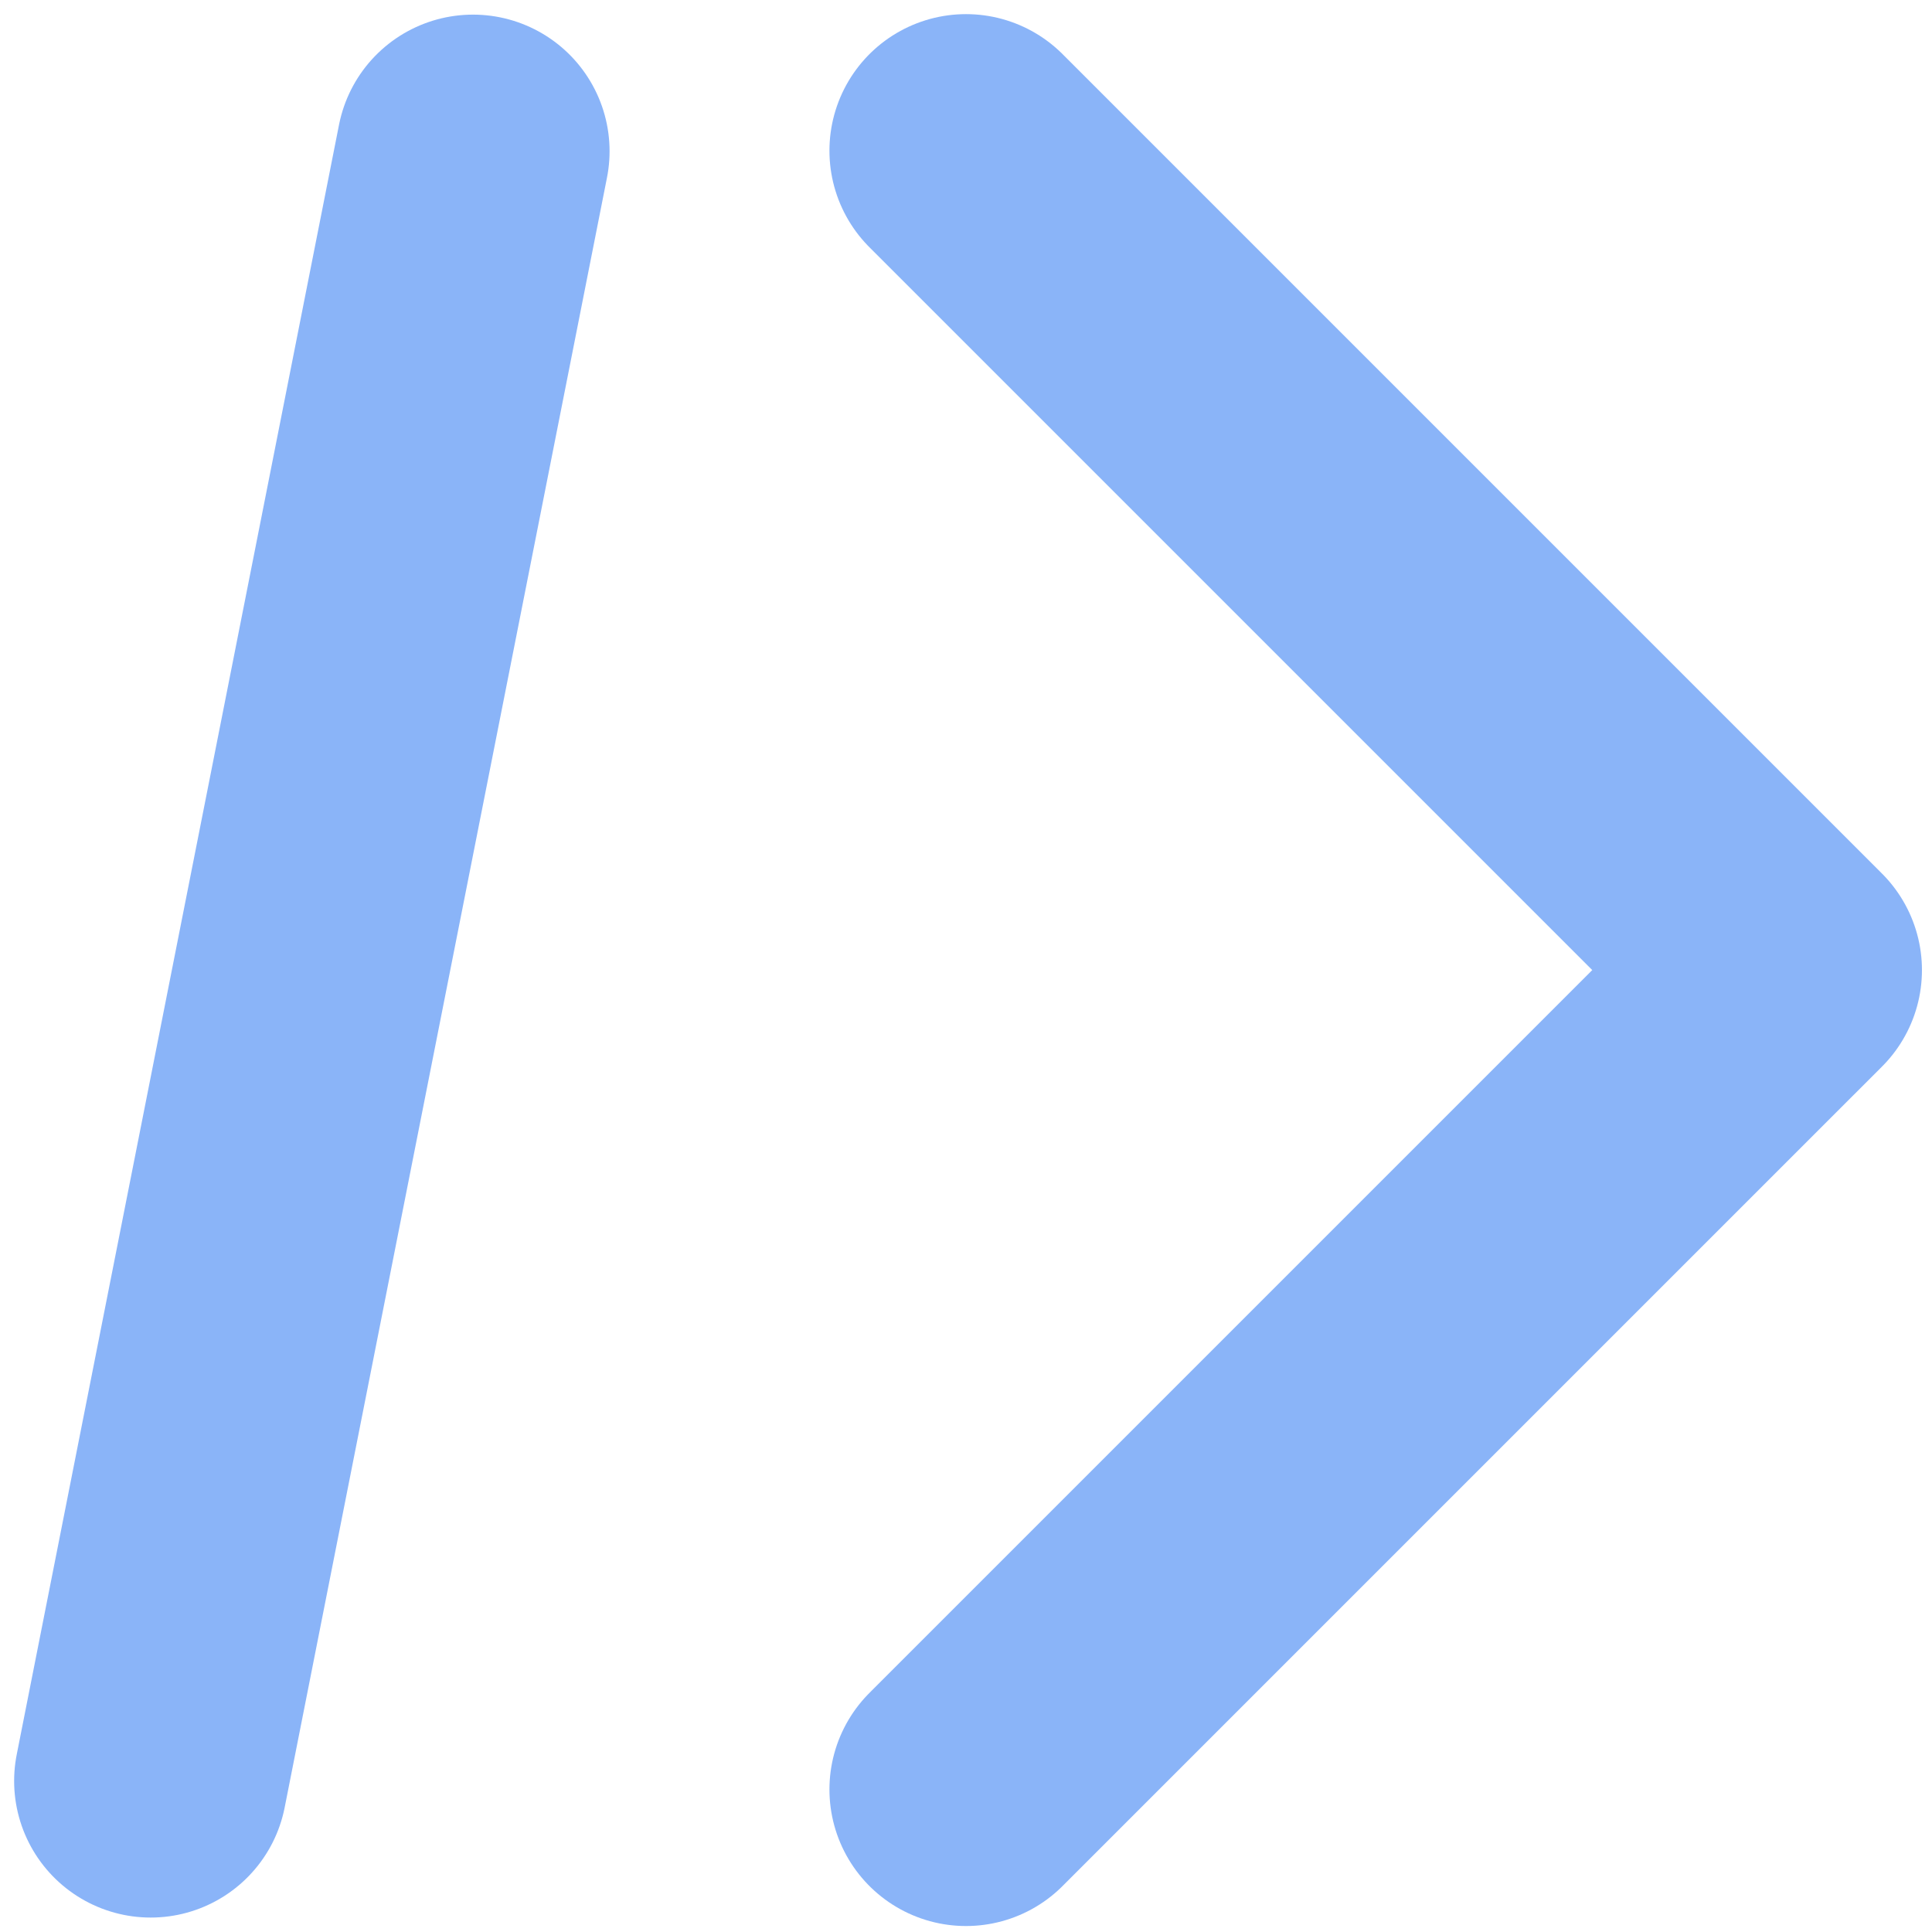
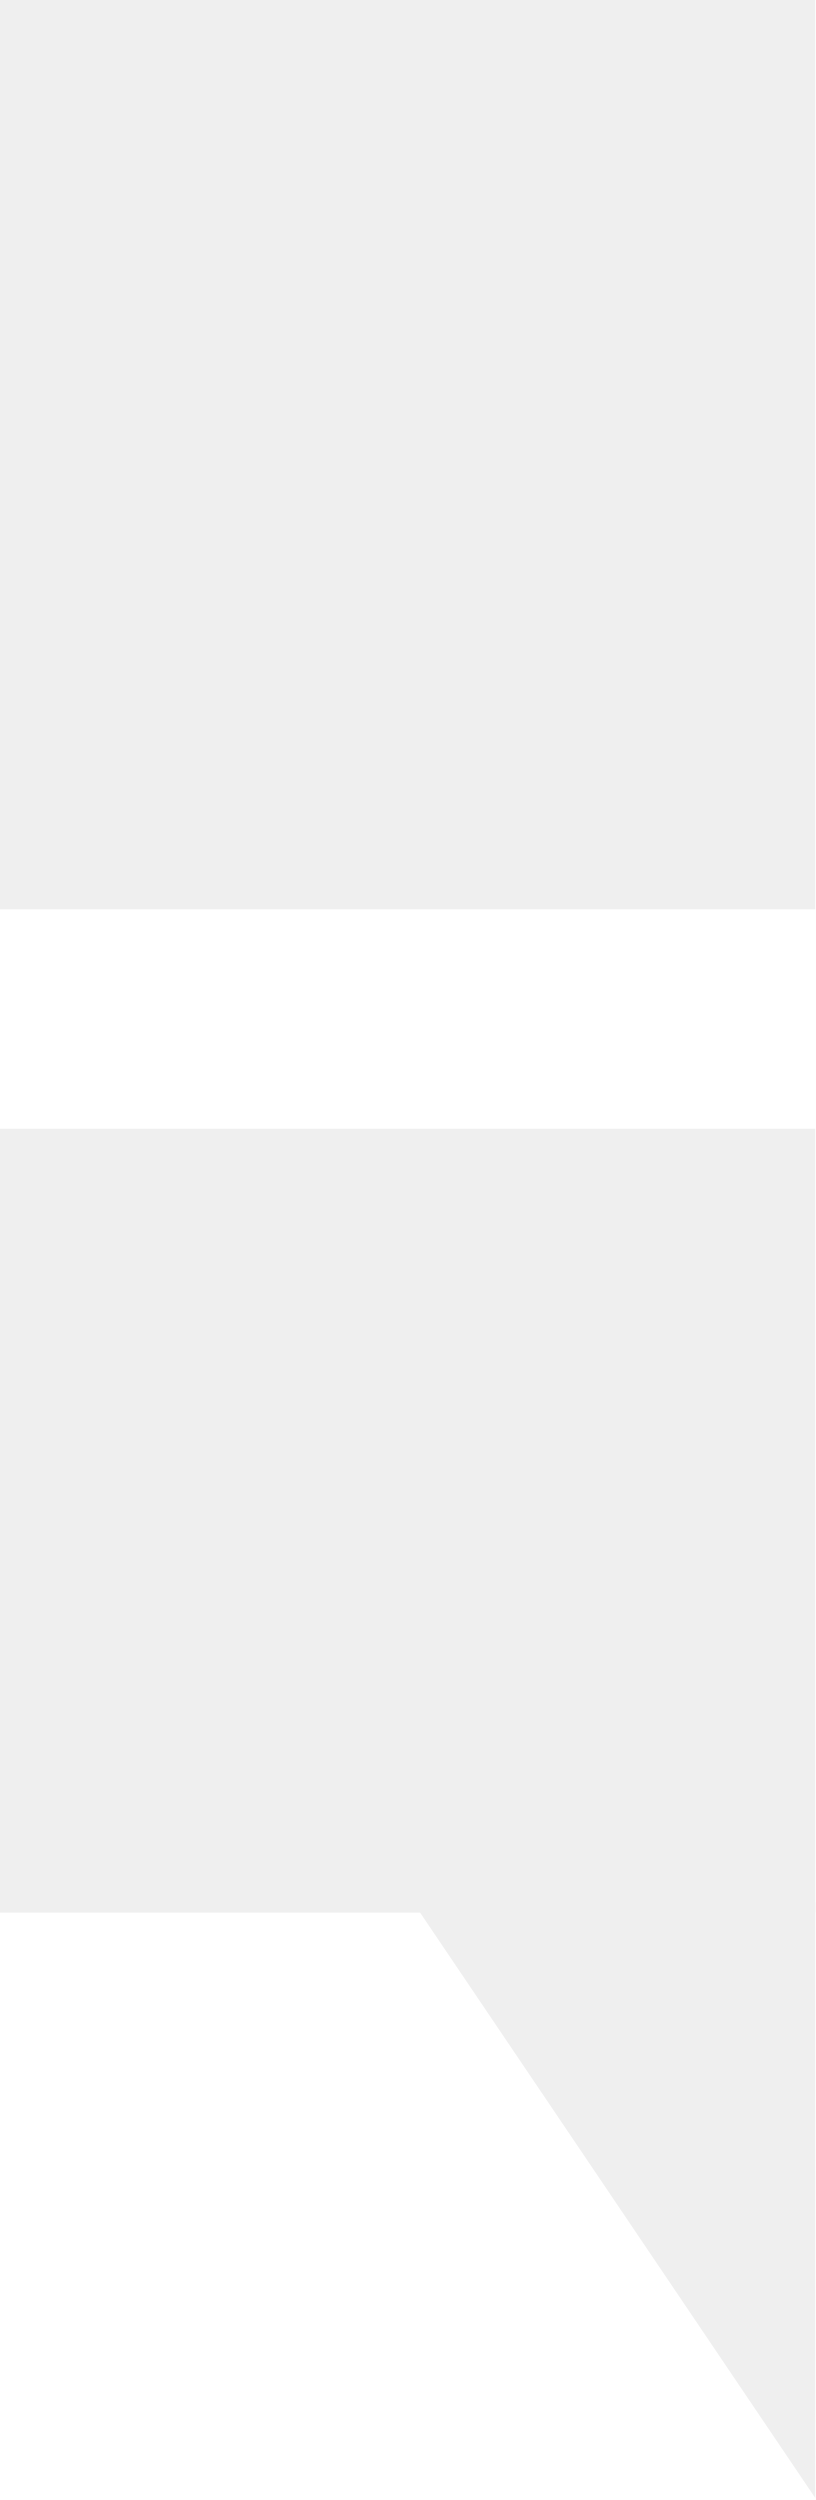
- <svg xmlns="http://www.w3.org/2000/svg" width="500" height="500" viewBox="0 0 500 500" fill="none">
-   <path d="M250 463.112L462.056 251.056L250 39" stroke="#8AB4F8" stroke-width="70.685" stroke-linecap="round" stroke-linejoin="round" />
-   <path d="M122.413 39.127L39 460.92" stroke="#8AB4F8" stroke-width="70.685" stroke-linecap="round" />
+ <svg xmlns="http://www.w3.org/2000/svg" width="75" height="230" viewBox="0 0 75 230" fill="none">
+   <path d="M38 175L75 229.808V175H38Z" fill="#EFEFEF" />
+   <rect width="75" height="83.654" fill="#EFEFEF" />
+   <rect y="103.846" width="75" height="72.115" fill="#EFEFEF" />
</svg>
